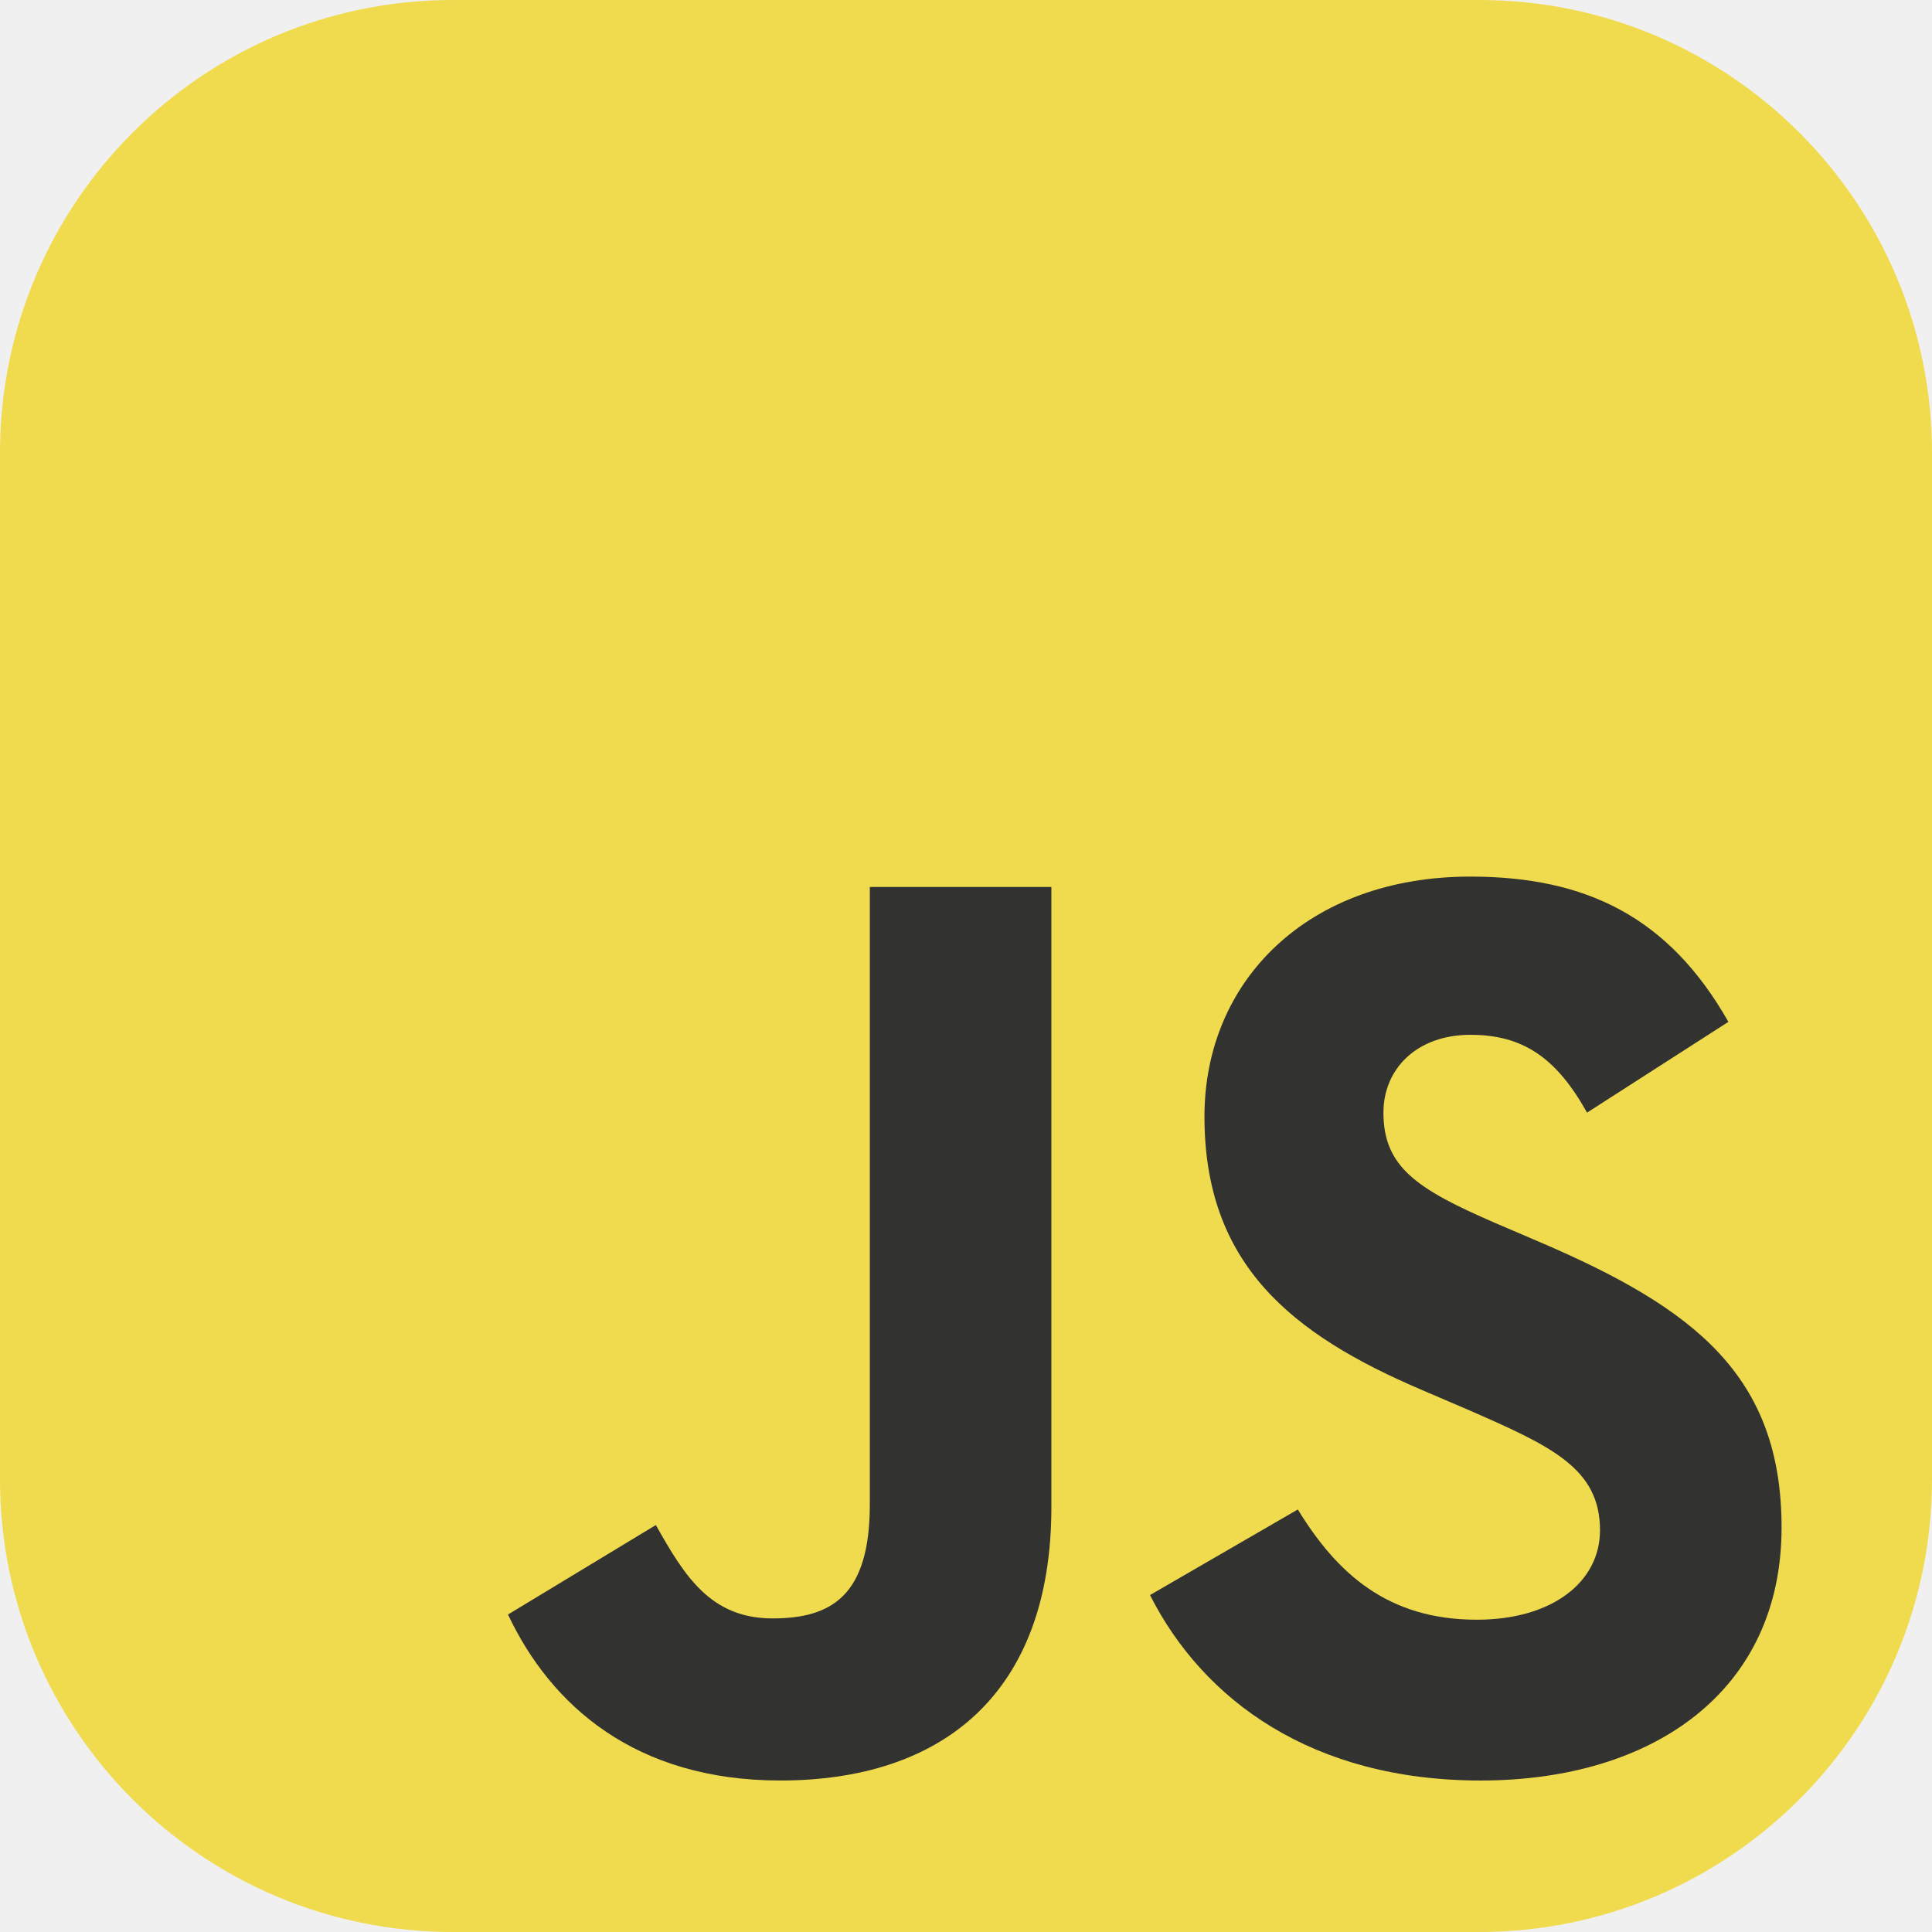
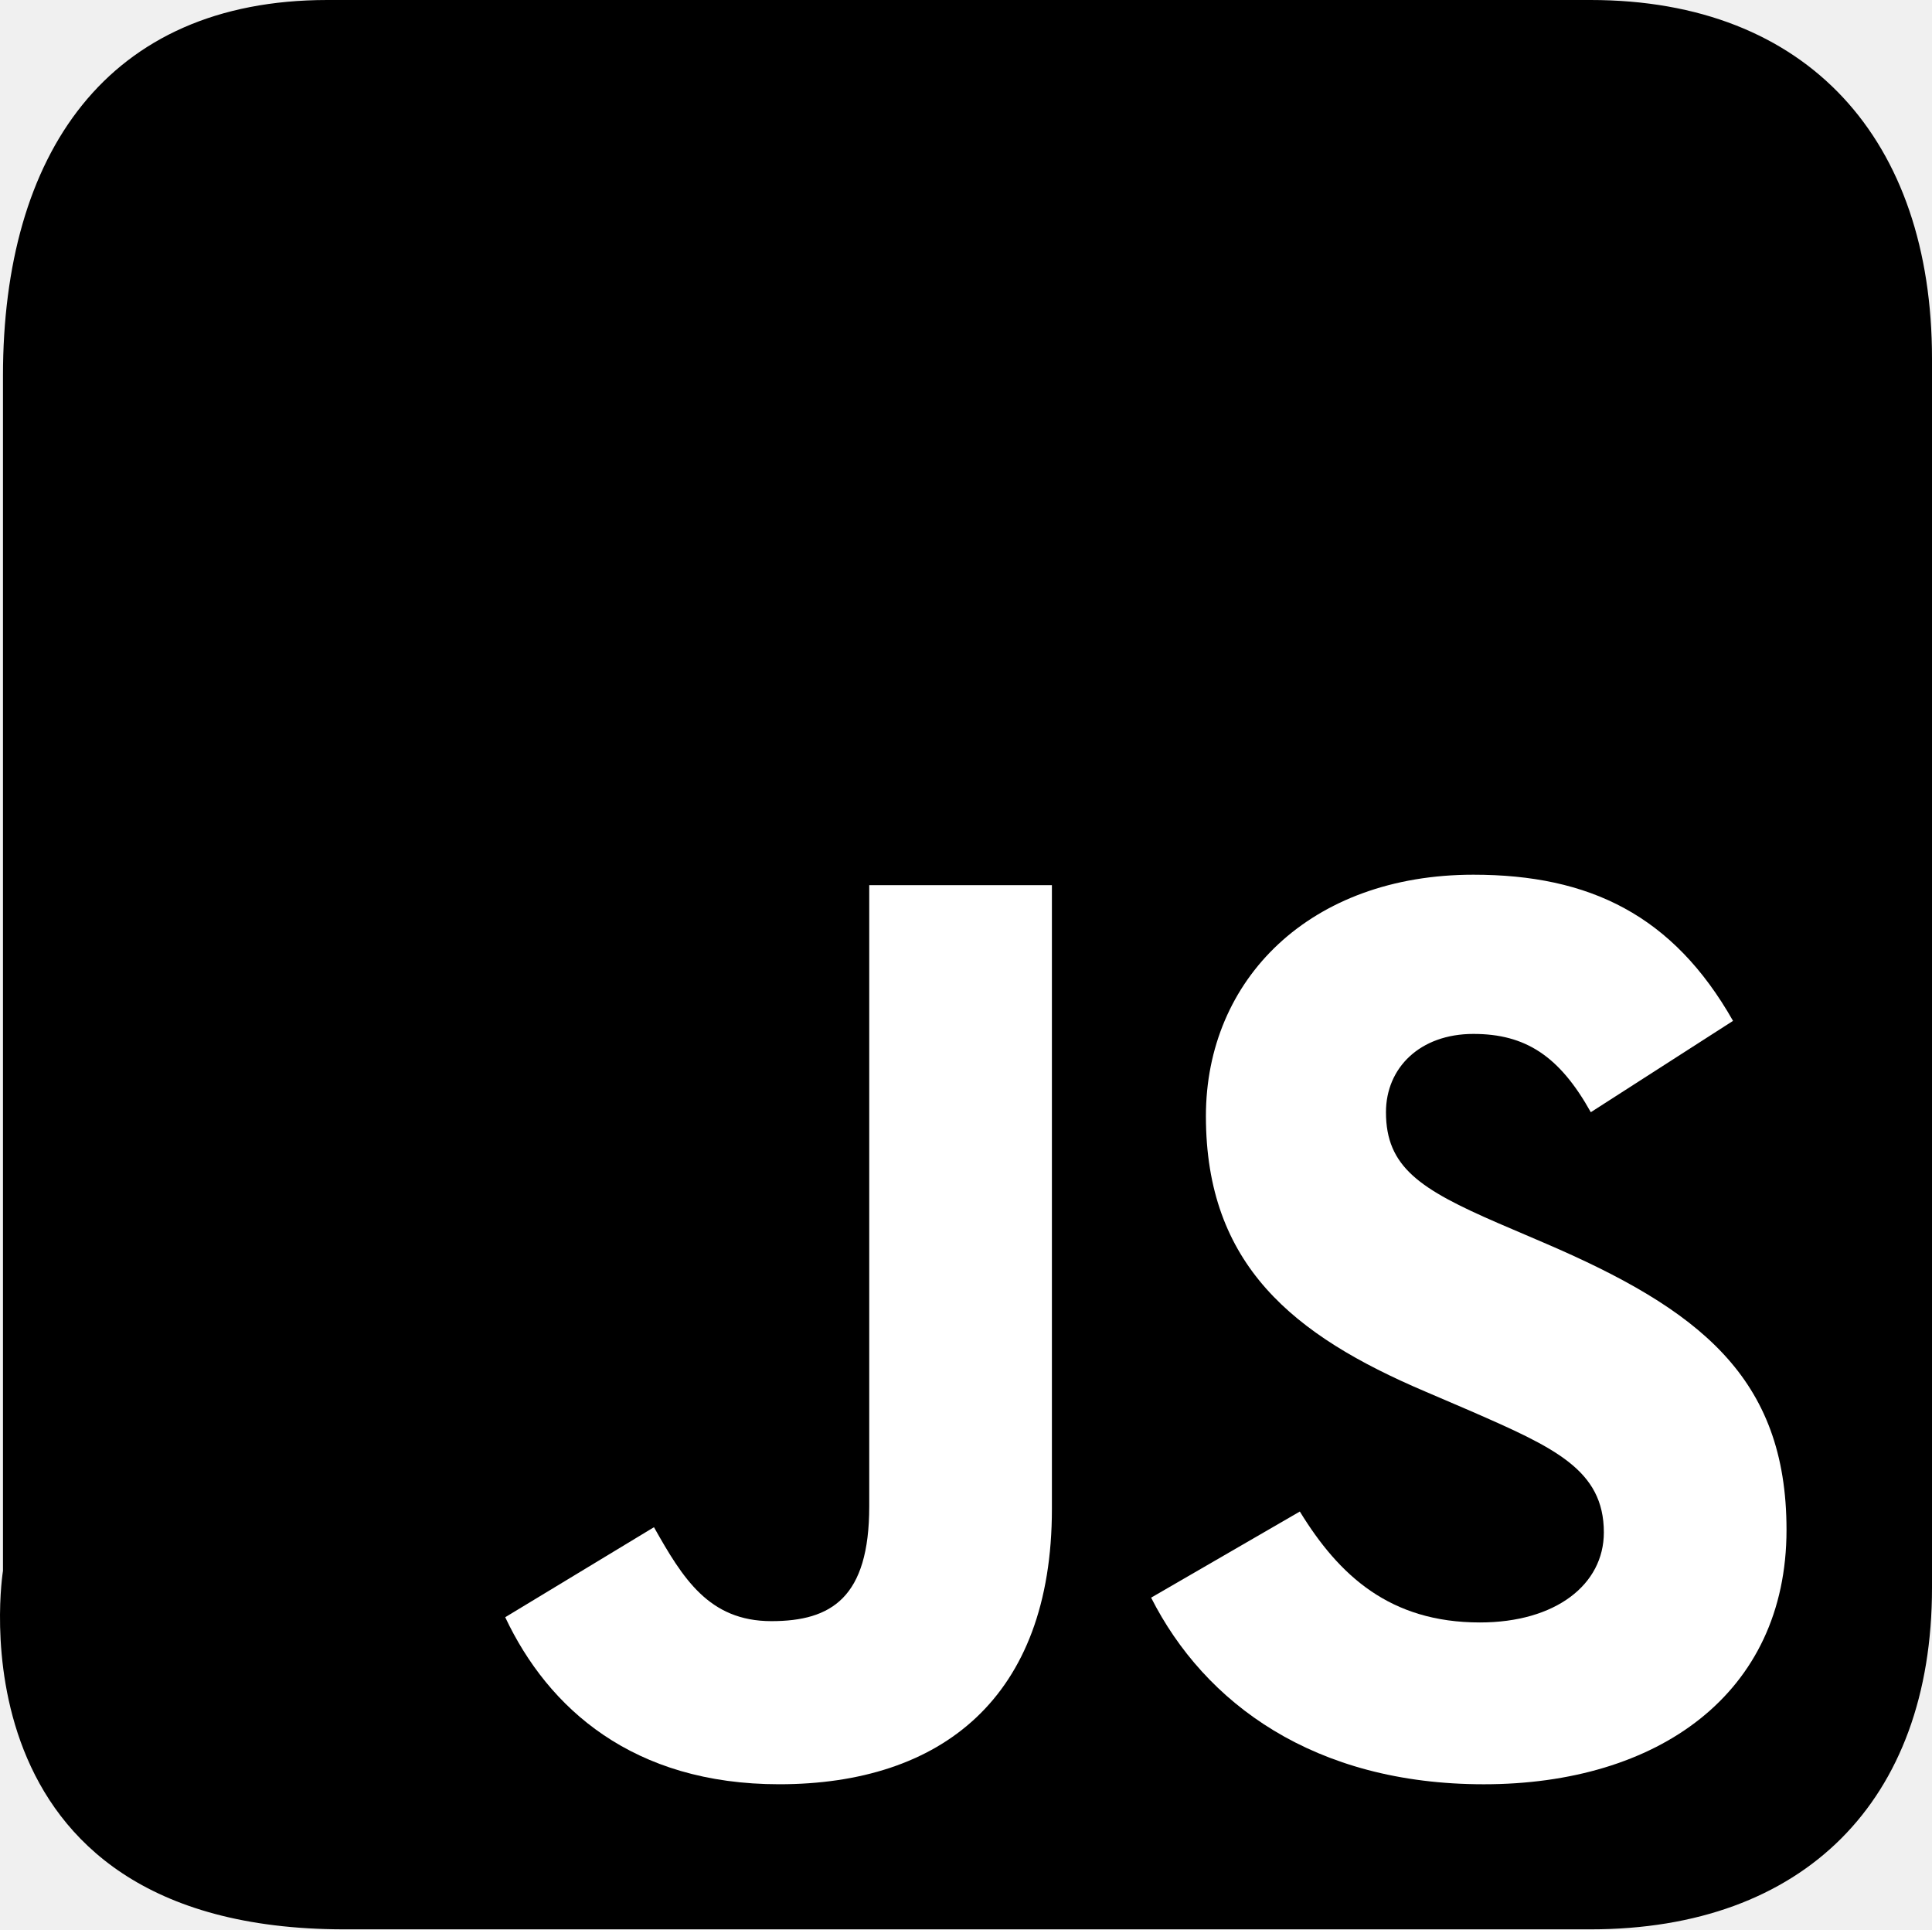
- <svg xmlns="http://www.w3.org/2000/svg" width="256" height="256" viewBox="0 0 256 256" fill="none">
-   <rect width="256" height="256" rx="60" fill="#F0DB4F" />
-   <path d="M67.312 213.932L86.903 202.076C90.682 208.777 94.12 214.447 102.367 214.447C110.272 214.447 115.256 211.355 115.256 199.327V117.529H139.314V199.667C139.314 224.584 124.708 235.926 103.398 235.926C84.153 235.926 72.982 225.959 67.311 213.93" fill="#323330" />
-   <path d="M152.381 211.354L171.969 200.013C177.126 208.434 183.828 214.62 195.684 214.62C205.653 214.62 212.009 209.636 212.009 202.762C212.009 194.514 205.479 191.592 194.481 186.782L188.468 184.203C171.111 176.815 159.597 167.535 159.597 147.945C159.597 129.901 173.345 116.153 194.826 116.153C210.12 116.153 221.118 121.481 229.022 135.4L210.291 147.429C206.166 140.04 201.7 137.119 194.826 137.119C187.78 137.119 183.312 141.587 183.312 147.429C183.312 154.646 187.78 157.568 198.09 162.037L204.104 164.614C224.553 173.379 236.067 182.313 236.067 202.418C236.067 224.072 219.055 235.928 196.2 235.928C173.861 235.928 159.426 225.274 152.381 211.354" fill="#323330" />
+ <svg xmlns="http://www.w3.org/2000/svg" version="1.1" width="254.456" height="254.064" viewBox="0,0,254.456,254.064">
+   <g transform="translate(-112.772,-52.96791)">
+     <g data-paper-data="{&quot;isPaintingLayer&quot;:true}" fill-rule="nonzero" stroke="none" stroke-linecap="butt" stroke-linejoin="miter" stroke-miterlimit="10" stroke-dasharray="" stroke-dashoffset="0" style="mix-blend-mode: normal">
+       <path d="M113.164,259.817c0,-48.26 0,-109.125 0,-157.385c0,-29.101 13.617,-49.464 42.719,-49.464c56.157,0 110.222,0 166.378,0c28.715,0 44.967,18.5 44.967,47.215c0,54.402 0,107.48 0,161.882c0,28.061 -16.906,44.967 -44.967,44.967c-52.647,0 -111.483,0 -164.13,0c-52.647,0 -44.967,-47.215 -44.967,-47.215c0,0 -0,8.236 -0,0z" fill="#000000" stroke-width="0" />
+       <path d="M179.312,265.932l19.591,-11.856c3.779,6.701 7.218,12.371 15.464,12.371c7.905,0 12.889,-3.092 12.889,-15.12v-81.798h24.058v82.138c0,24.917 -14.606,36.259 -35.916,36.259c-19.245,0 -30.416,-9.967 -36.087,-21.996" fill="#ffffff" stroke-width="1" />
+       <path d="M264.381,263.354l19.588,-11.341c5.157,8.421 11.859,14.607 23.715,14.607c9.969,0 16.325,-4.984 16.325,-11.858c0,-8.248 -6.53,-11.17 -17.528,-15.98l-6.013,-2.579c-17.357,-7.388 -28.871,-16.668 -28.871,-36.258c0,-18.044 13.748,-31.792 35.229,-31.792c15.294,0 26.292,5.328 34.196,19.247l-18.731,12.029c-4.125,-7.389 -8.591,-10.31 -15.465,-10.31c-7.046,0 -11.514,4.468 -11.514,10.31c0,7.217 4.468,10.139 14.778,14.608l6.014,2.577c20.449,8.765 31.963,17.699 31.963,37.804c0,21.654 -17.012,33.51 -39.867,33.51c-22.339,0 -36.774,-10.654 -43.819,-24.574" fill="#ffffff" stroke-width="1" />
+     </g>
+   </g>
</svg>
